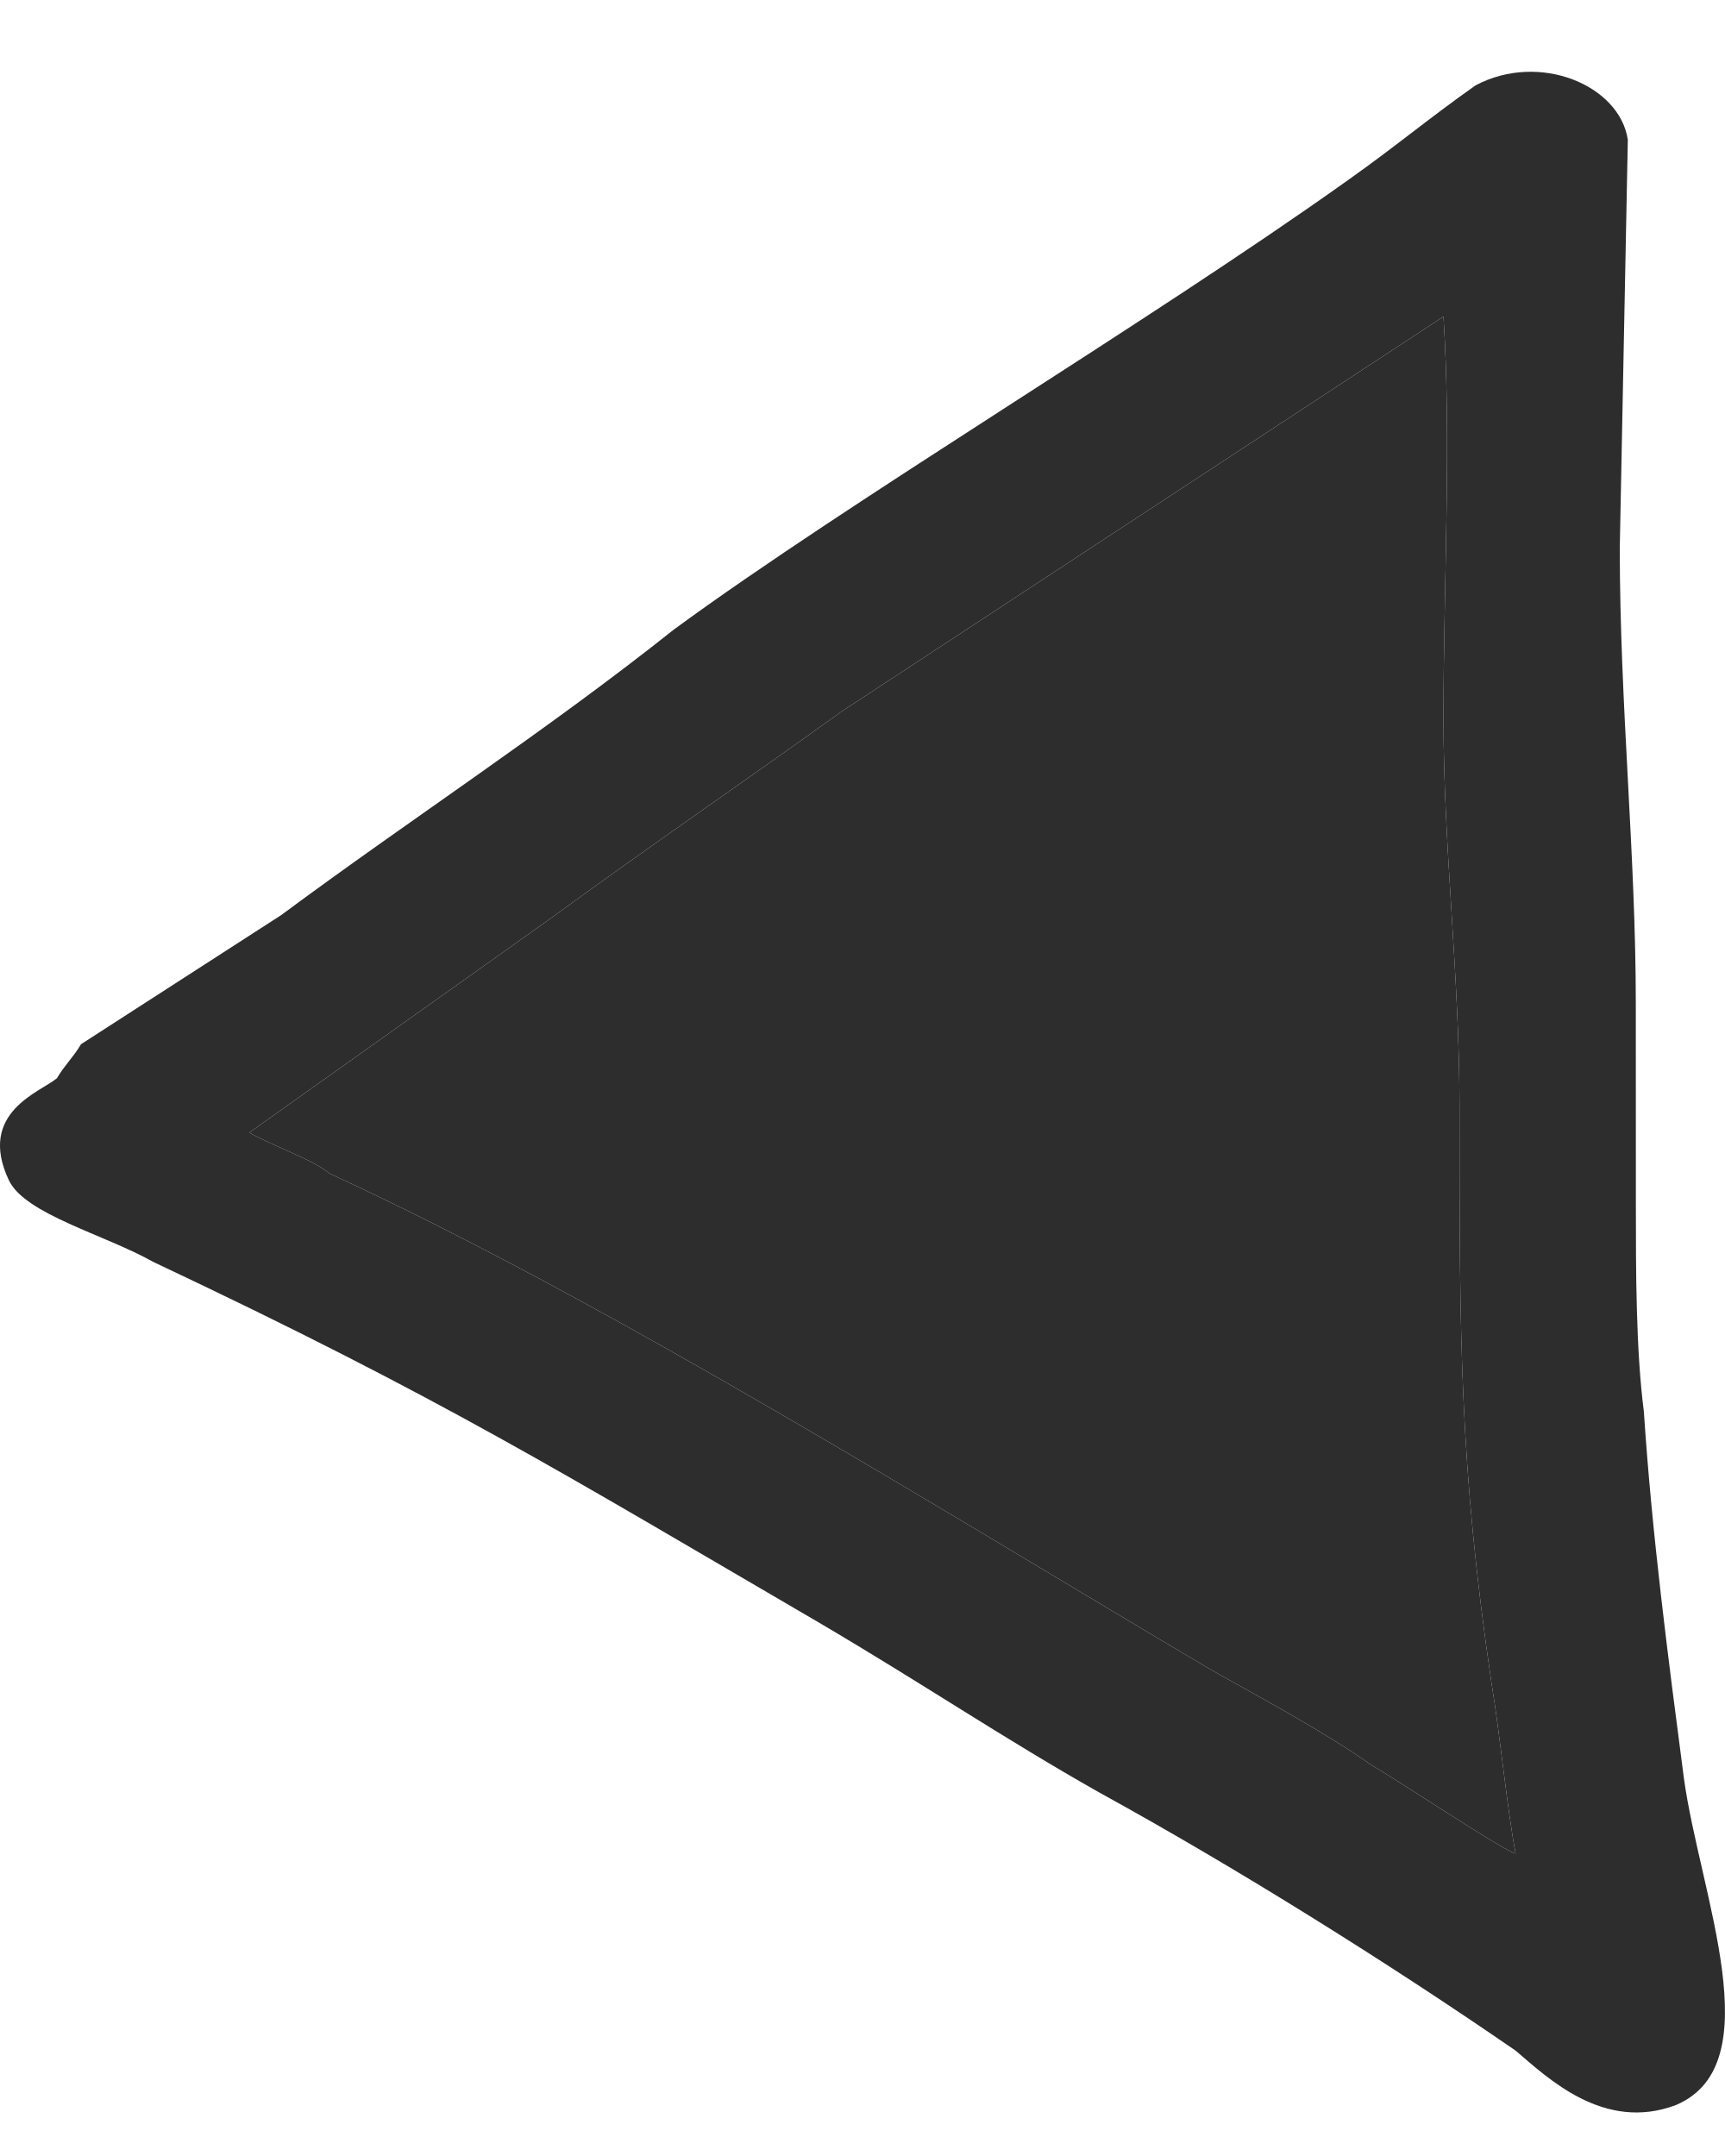
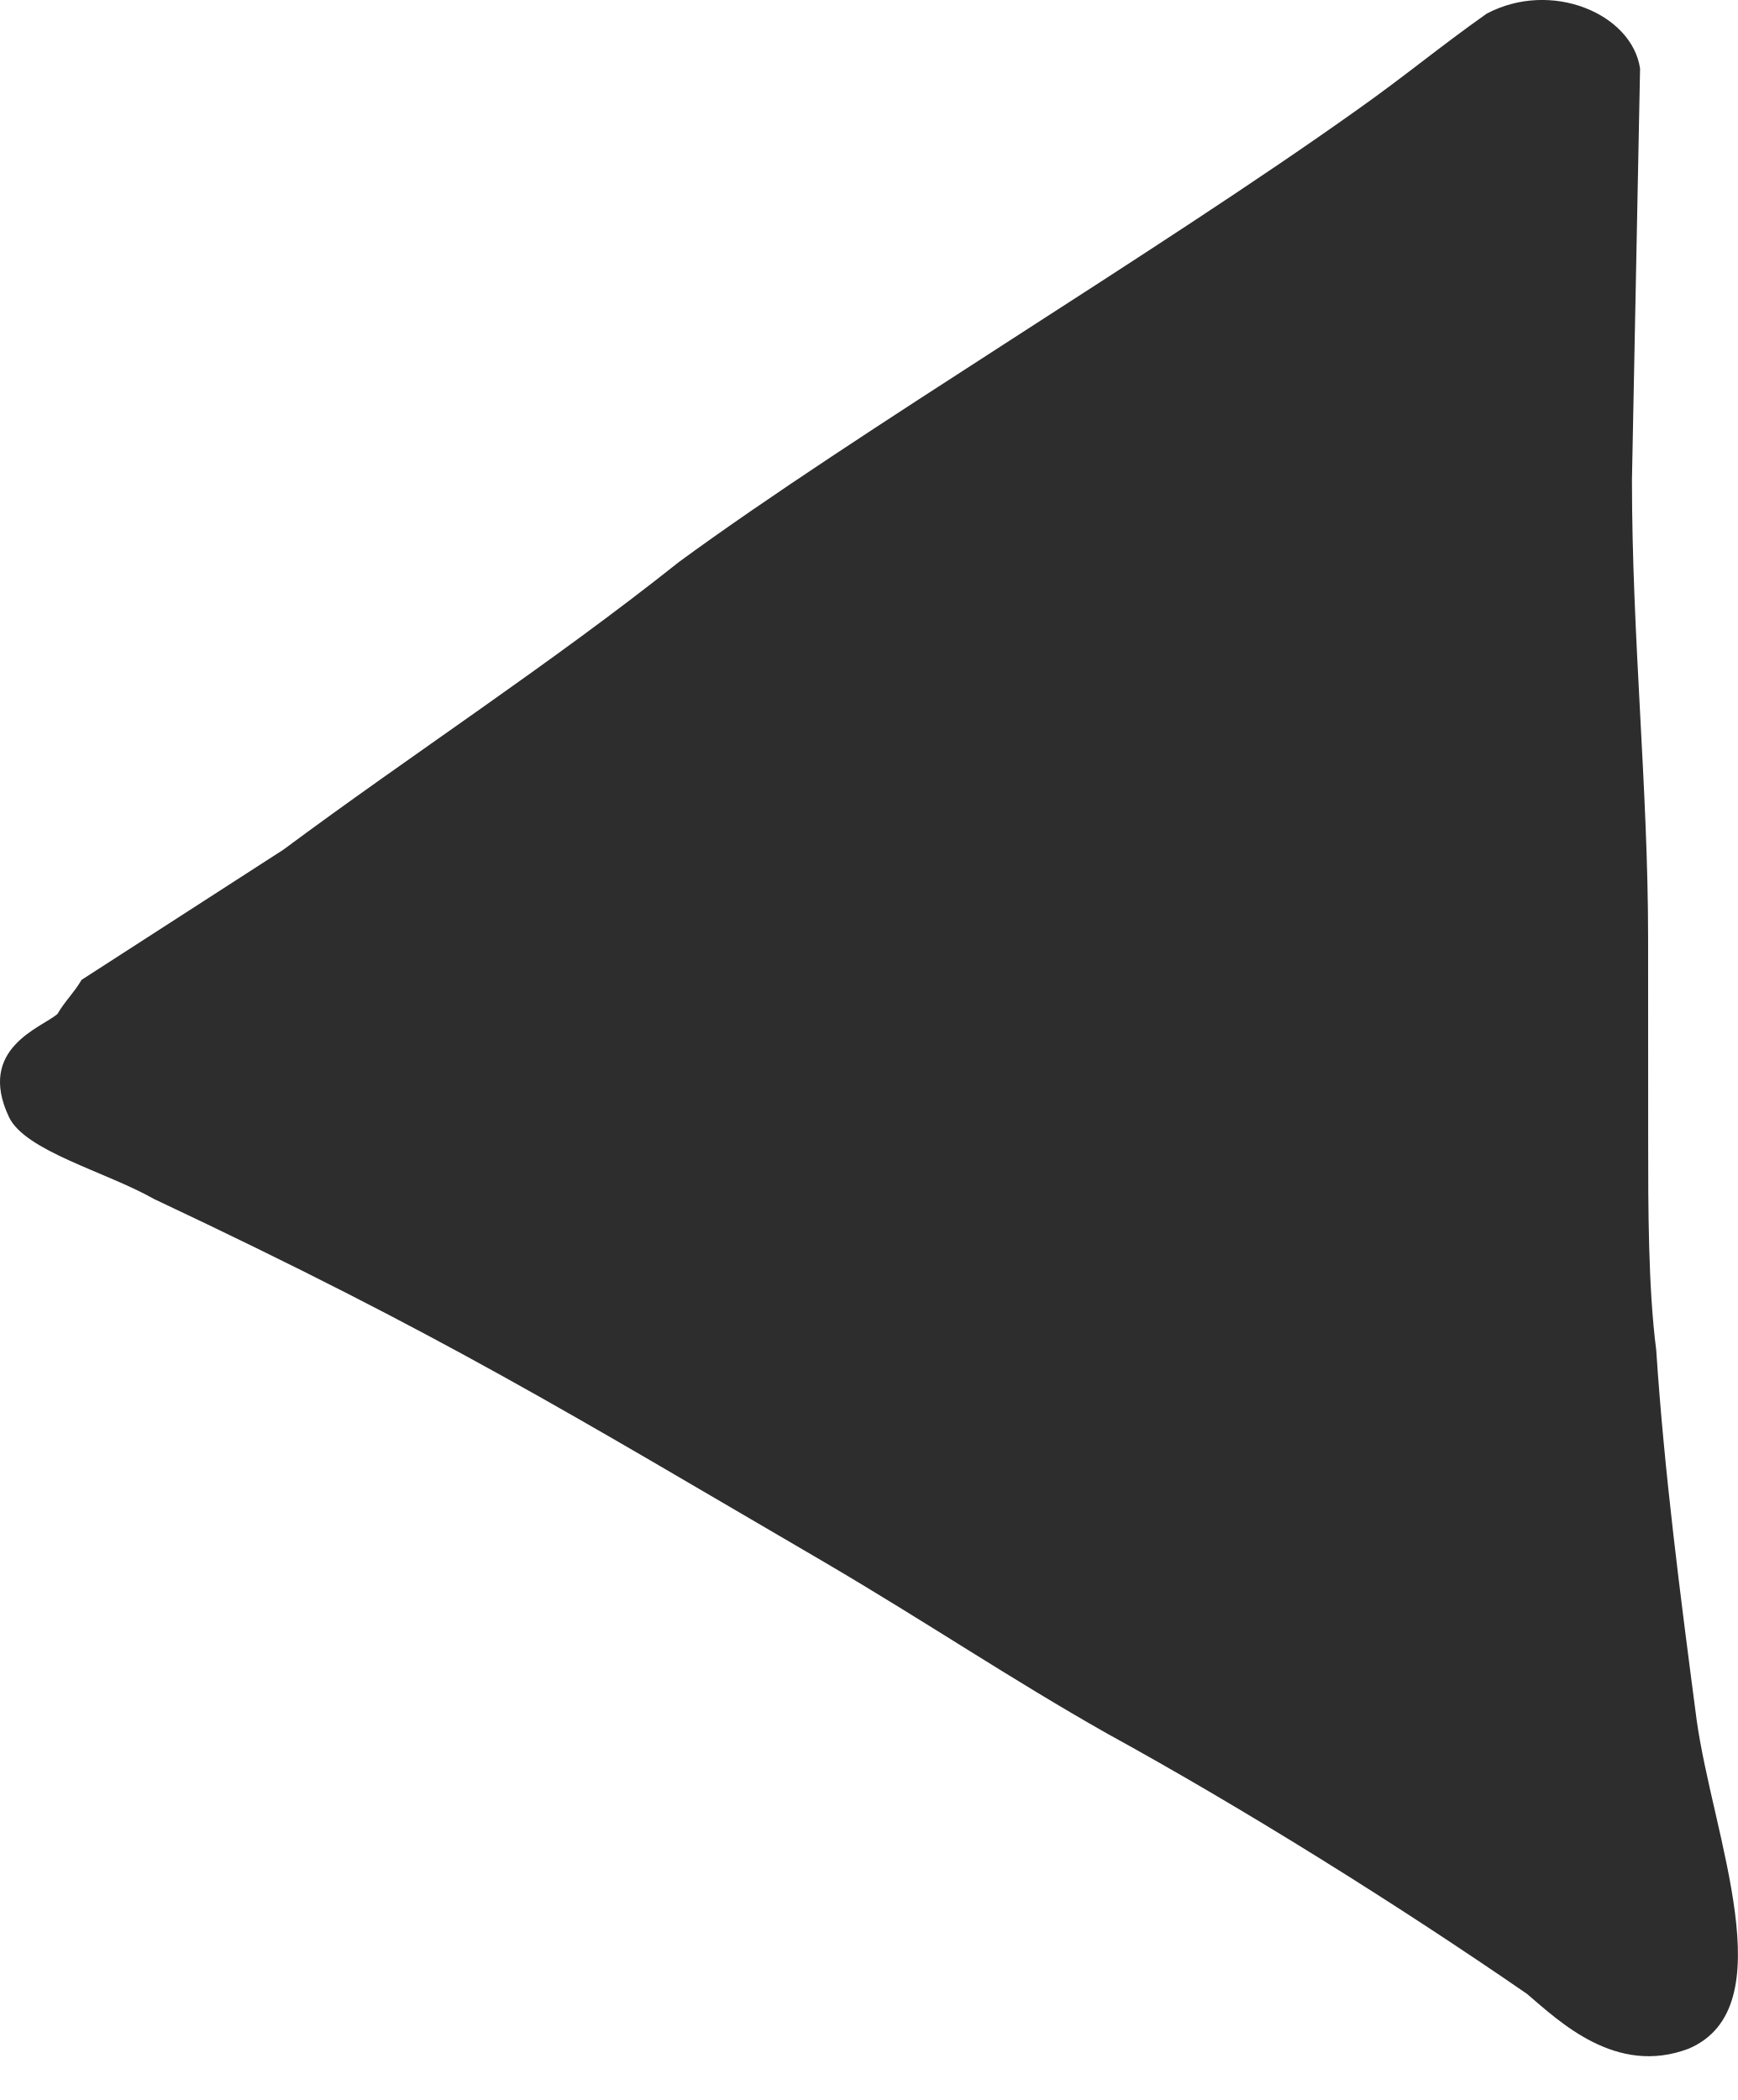
- <svg xmlns="http://www.w3.org/2000/svg" width="24" height="30" viewBox="0 0 24 30" fill="none">
-   <path fill-rule="evenodd" clip-rule="evenodd" d="M22.759 13.962C22.759 11.881 22.536 9.799 22.536 7.623L22.648 1.945C22.536 1.188 21.421 0.715 20.529 1.188C19.86 1.661 19.414 2.04 18.745 2.513C15.957 4.5 11.831 6.96 9.378 8.758C7.594 10.177 5.698 11.408 3.914 12.732L1.127 14.53C1.015 14.719 0.904 14.814 0.792 15.003C0.569 15.193 -0.323 15.476 0.123 16.422C0.346 16.896 1.461 17.18 2.13 17.558C6.145 19.451 7.817 20.491 11.386 22.573C12.835 23.425 13.951 24.182 15.289 24.939C17.184 25.98 19.303 27.304 21.087 28.534C21.533 28.913 22.314 29.67 23.317 29.291C24.655 28.724 23.652 26.358 23.429 24.75C23.206 23.046 22.983 21.343 22.871 19.64C22.76 18.788 22.76 17.653 22.76 16.801L22.759 13.962ZM21.087 25.79C20.975 25.222 20.864 24.087 20.752 23.425C20.306 20.397 20.306 18.599 20.306 15.382C20.306 13.584 20.083 11.786 20.083 9.988C20.083 8.191 20.195 6.109 20.083 4.405L11.72 9.893C10.27 10.934 9.155 11.691 7.594 12.827L3.468 15.76C3.803 15.949 4.36 16.138 4.583 16.328C8.486 18.125 13.17 21.059 16.85 23.235C17.519 23.613 18.411 24.087 19.08 24.56C19.414 24.749 20.975 25.79 21.087 25.79Z" fill="#2D2D2D" />
-   <path d="M21.087 25.79C20.975 25.222 20.864 24.087 20.752 23.425C20.306 20.397 20.306 18.599 20.306 15.382C20.306 13.584 20.083 11.786 20.083 9.988C20.083 8.191 20.195 6.109 20.083 4.405L11.72 9.893C10.27 10.934 9.155 11.691 7.594 12.827L3.468 15.76C3.803 15.949 4.36 16.138 4.583 16.328C8.486 18.125 13.17 21.059 16.85 23.235C17.519 23.613 18.411 24.087 19.08 24.56C19.414 24.749 20.975 25.79 21.087 25.79Z" fill="#2D2D2D" />
+ <svg xmlns="http://www.w3.org/2000/svg" width="24" height="29" viewBox="0 0 24 29" fill="none">
+   <path fill-rule="evenodd" clip-rule="evenodd" d="M22.759 12.963C22.759 10.882 22.536 8.8 22.536 6.624L22.648 0.946C22.536 0.189 21.421 -0.284 20.529 0.189C19.86 0.662 19.414 1.041 18.745 1.514C15.957 3.501 11.831 5.961 9.378 7.759C7.594 9.178 5.698 10.408 3.914 11.733L1.127 13.531C1.015 13.72 0.904 13.815 0.792 14.004C0.569 14.194 -0.323 14.477 0.123 15.424C0.346 15.897 1.461 16.18 2.13 16.559C6.145 18.451 7.817 19.492 11.386 21.574C12.835 22.426 13.951 23.183 15.289 23.94C17.184 24.98 19.303 26.305 21.087 27.535C21.533 27.914 22.314 28.671 23.317 28.292C24.655 27.725 23.652 25.359 23.429 23.75C23.206 22.047 22.983 20.344 22.871 18.641C22.76 17.789 22.76 16.654 22.76 15.802L22.759 12.963Z" fill="#2D2D2D" />
</svg>
